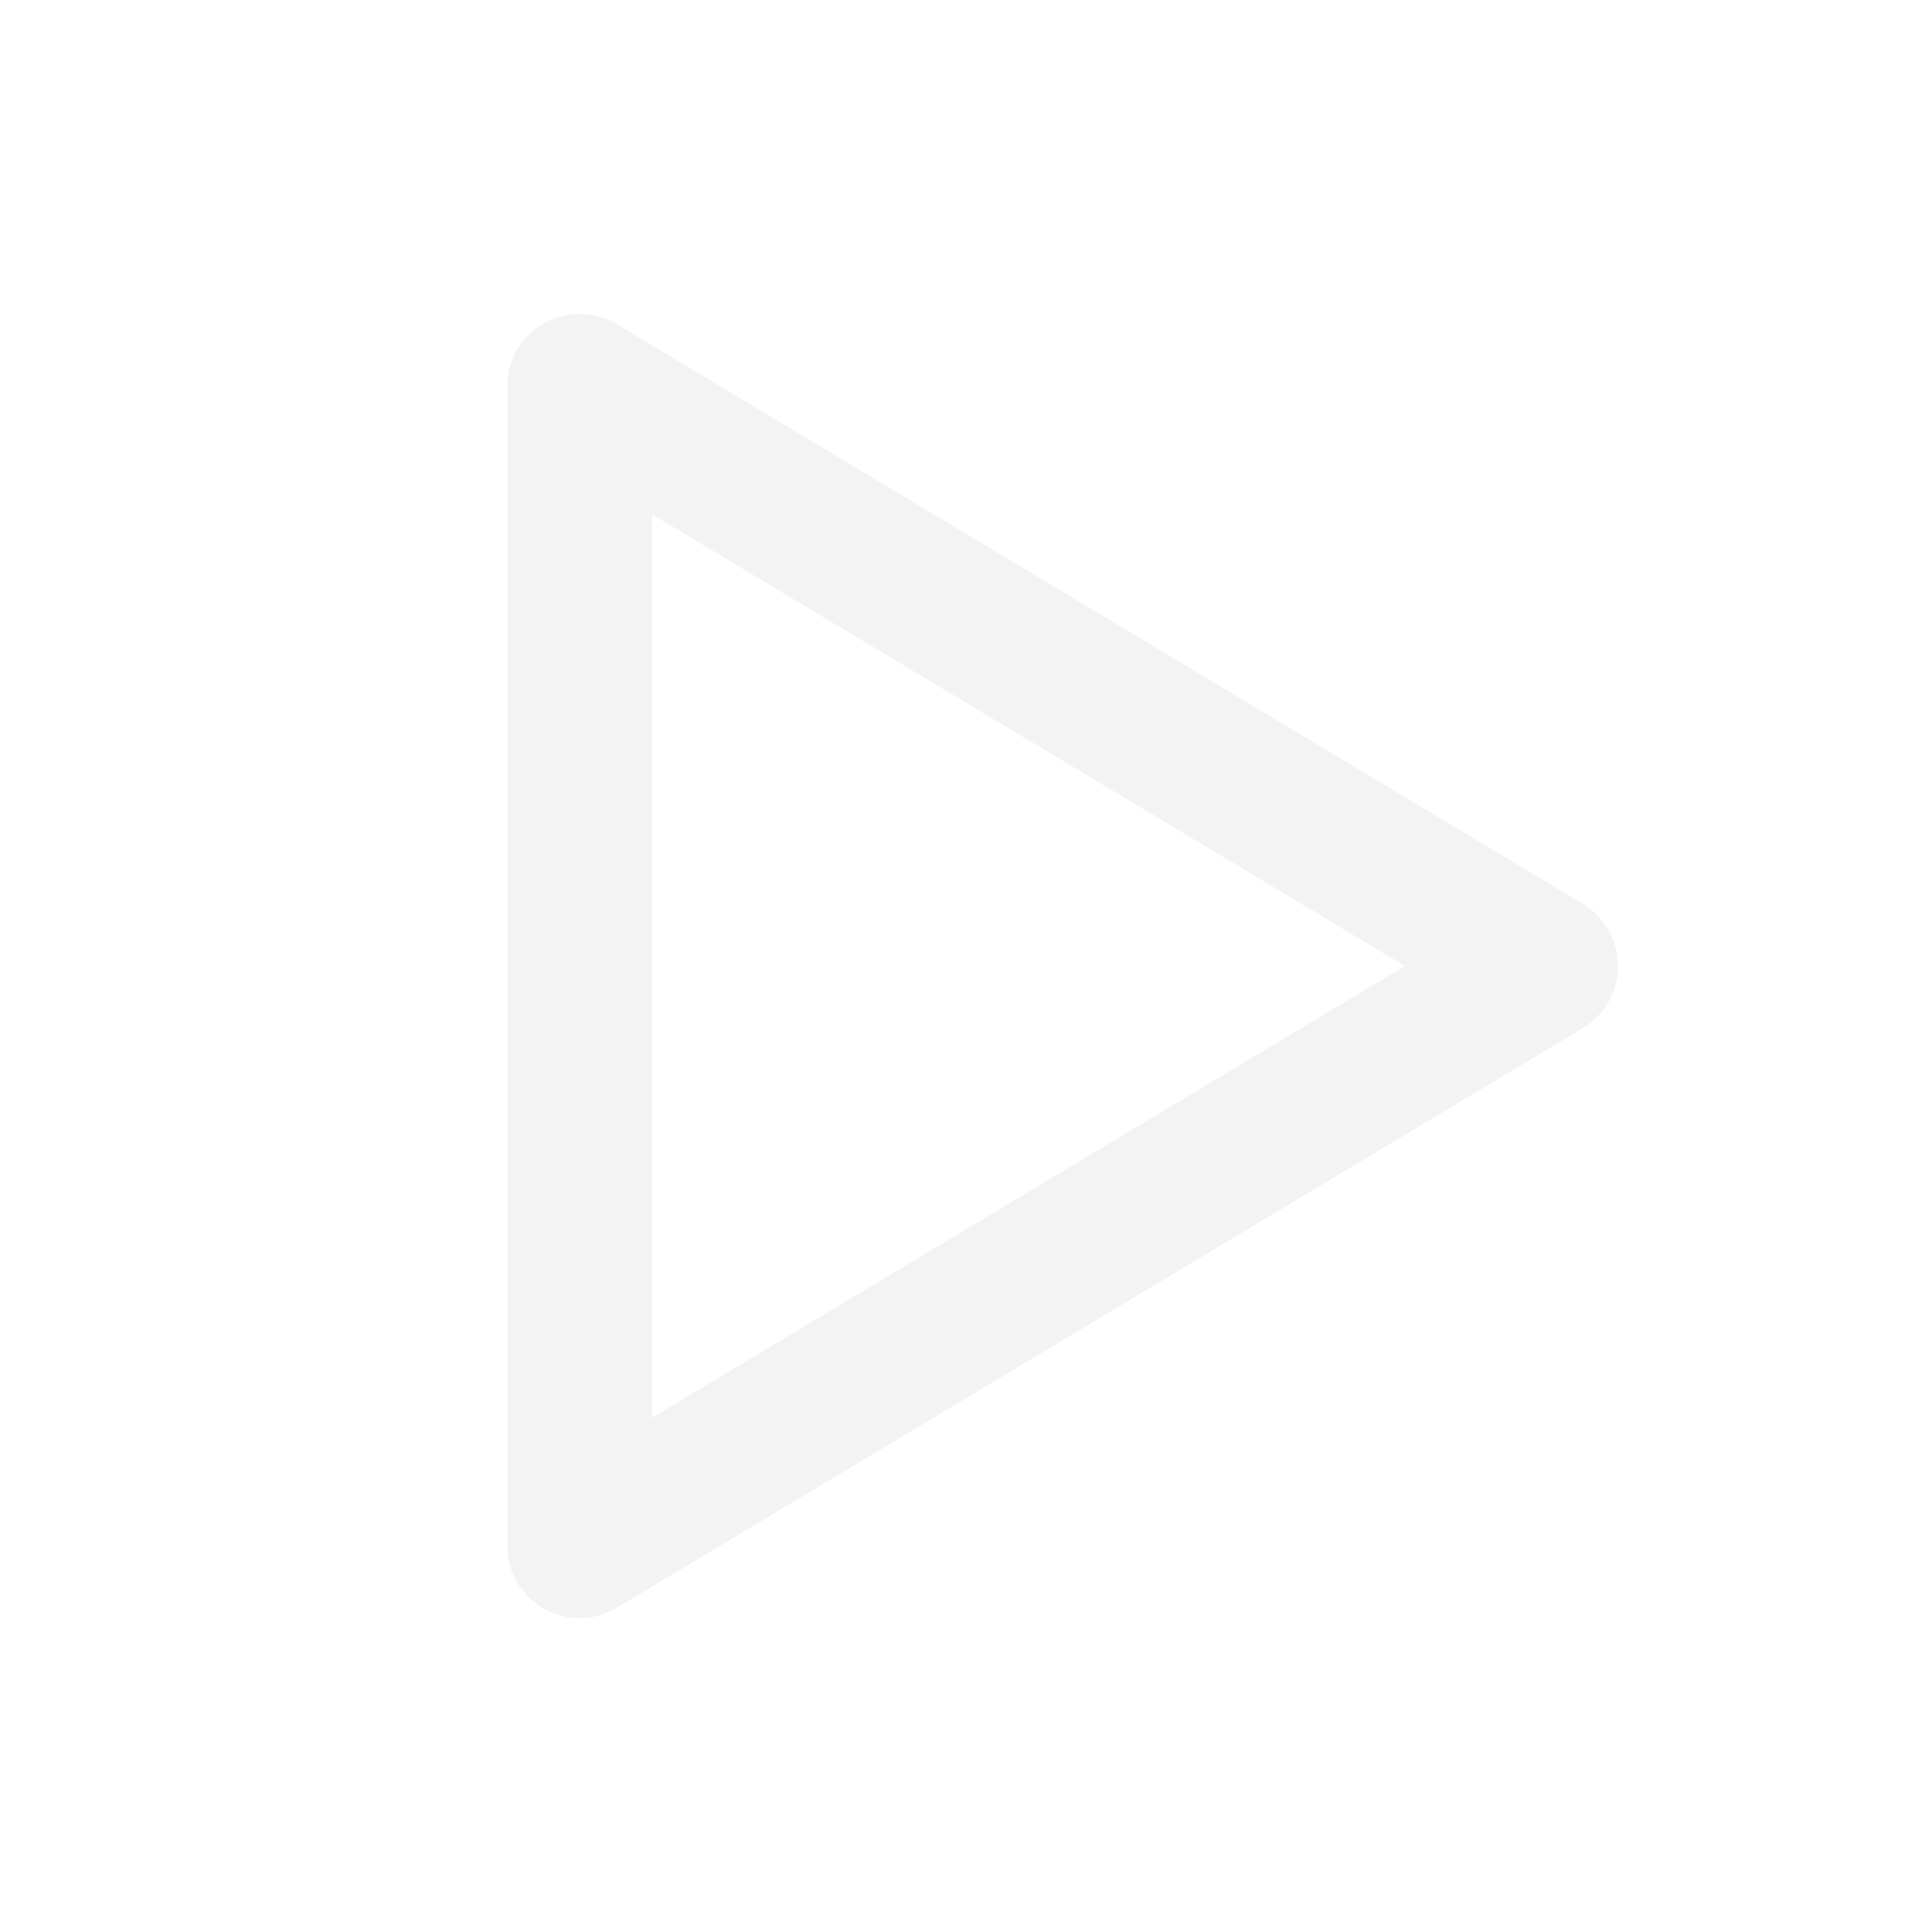
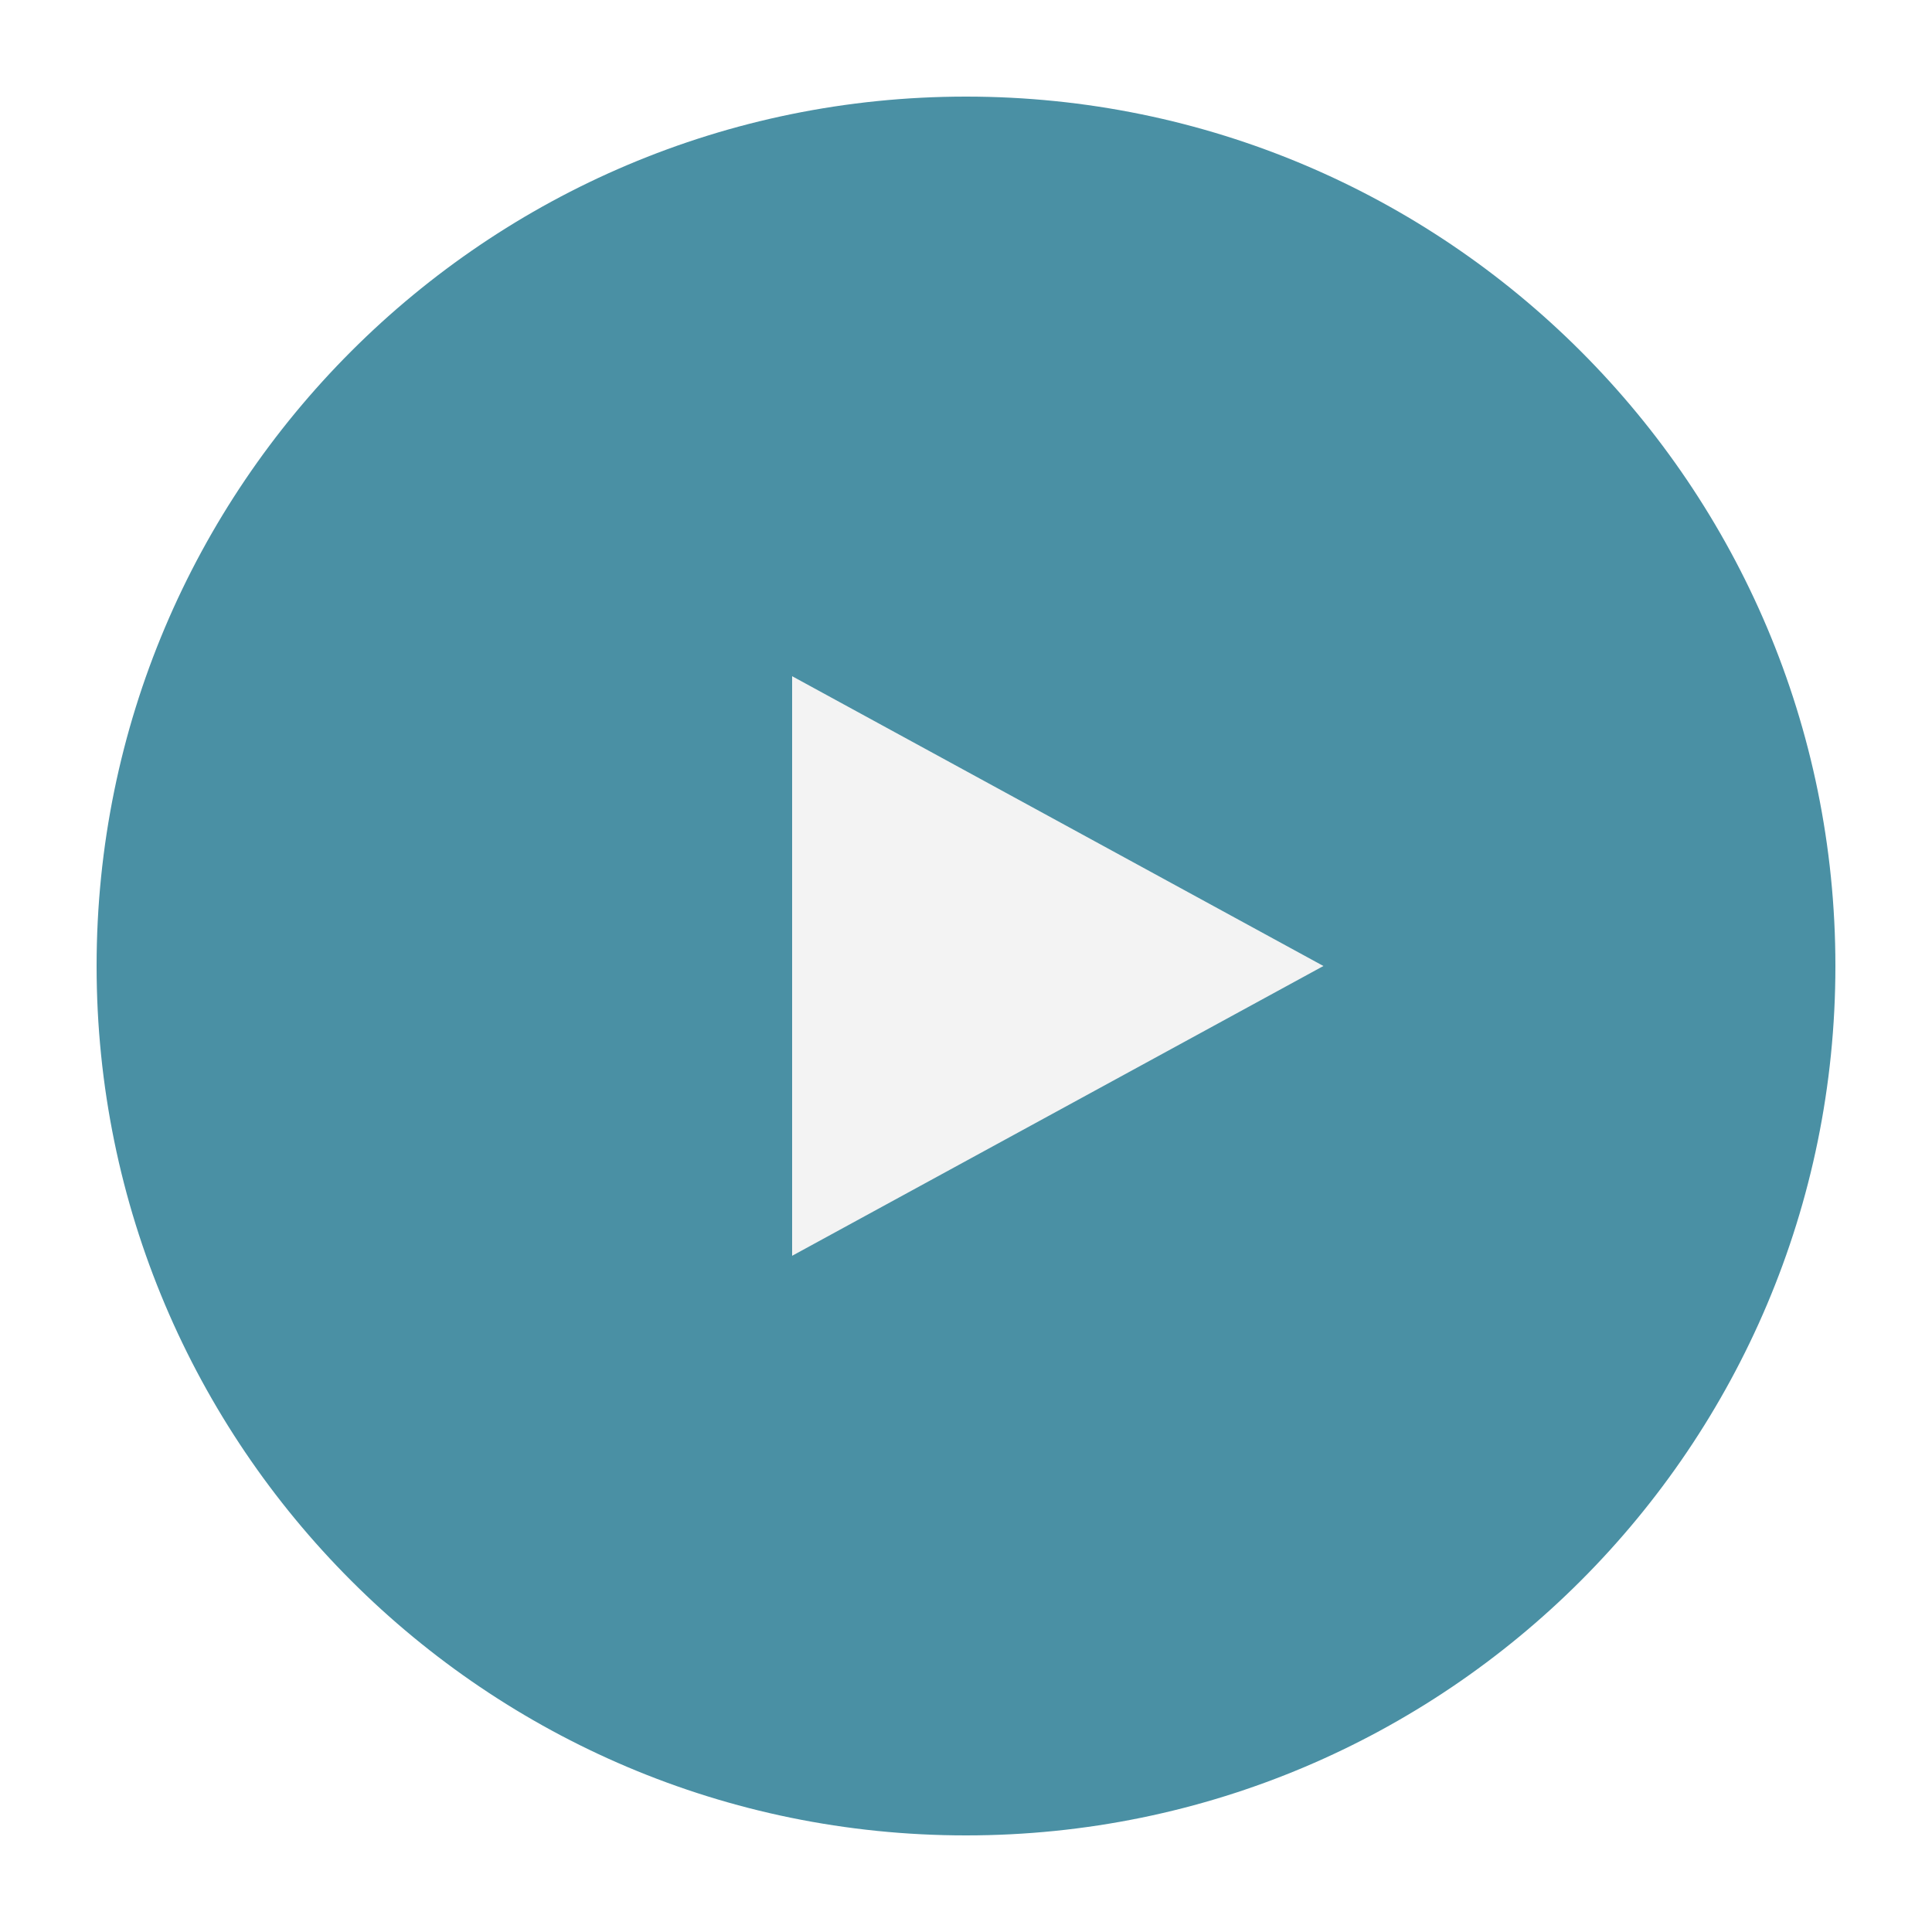
- <svg xmlns="http://www.w3.org/2000/svg" viewBox="0 0 20 20" fill="none" stroke="#F3F3F3" stroke-width="1.5" stroke-linecap="round" stroke-linejoin="round">
-   <polygon points="6,4 16,10 6,16" />
+ <svg xmlns="http://www.w3.org/2000/svg" viewBox="0 0 20 20" width="20" height="20" fill="none">
+   <circle cx="10" cy="10" r="9" fill="#4A90A4" />
+   <polygon points="8.2,7 13.7,10 8.2,13" fill="#F3F3F3" />
</svg>
